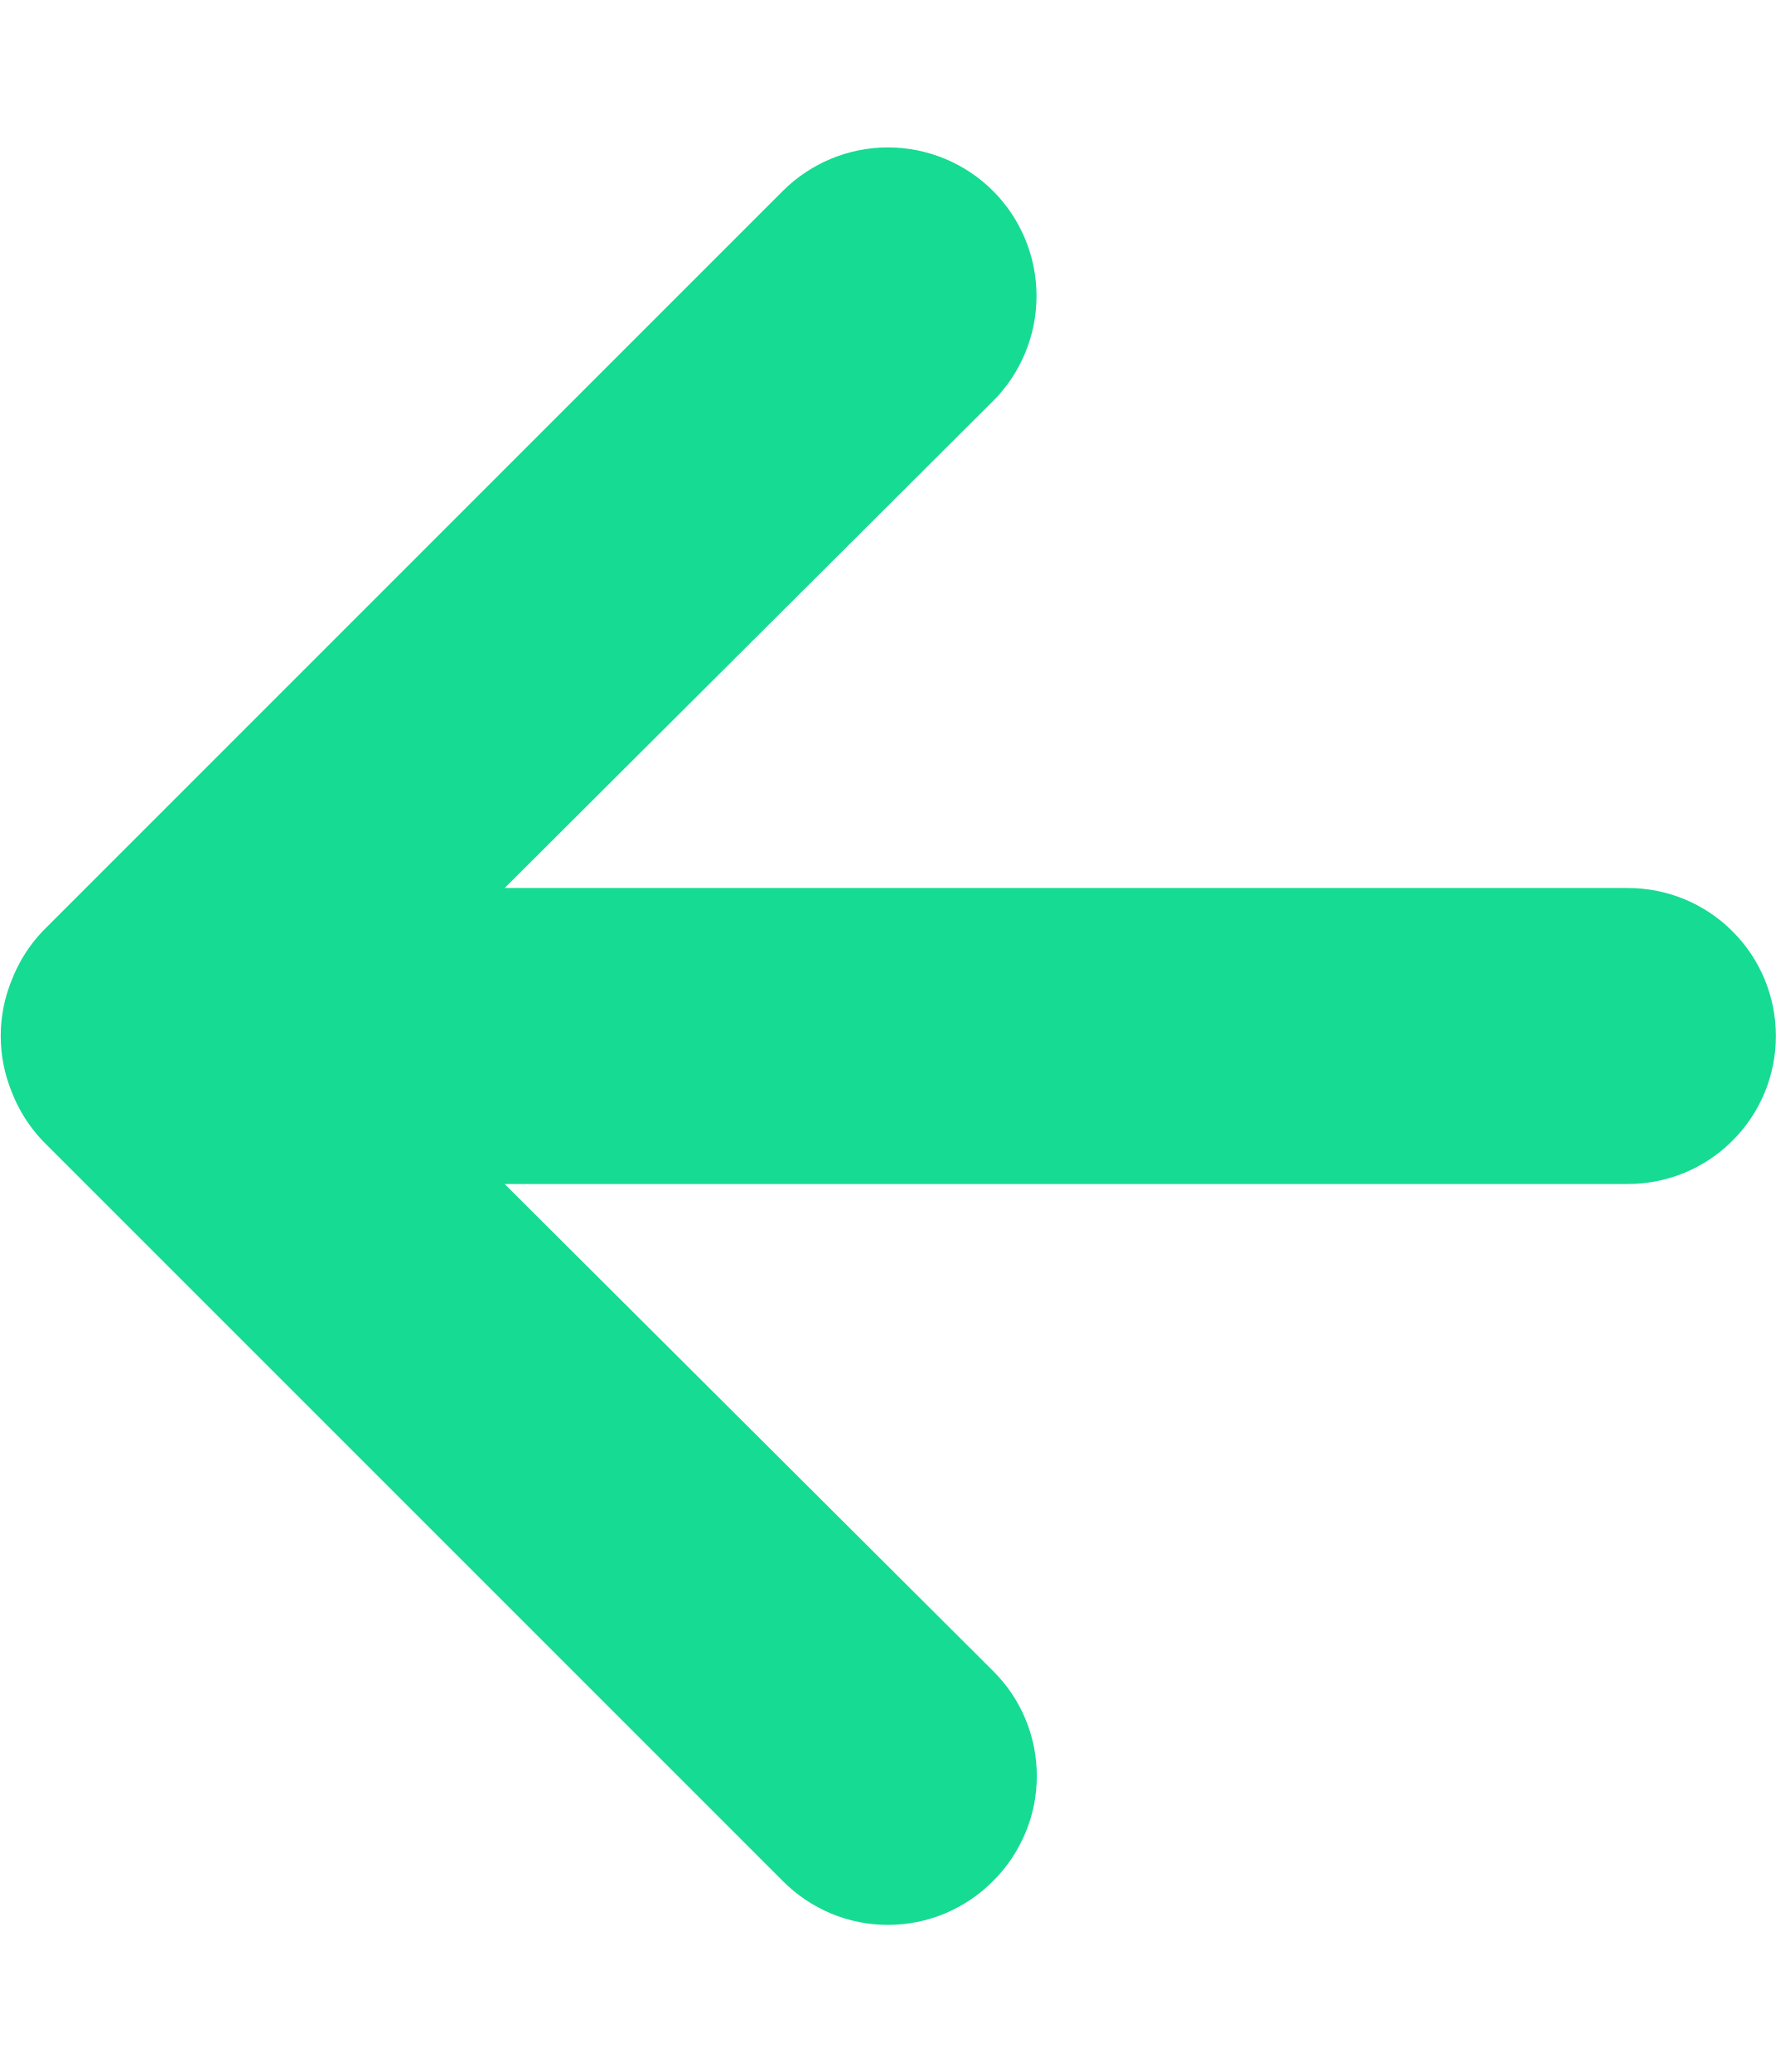
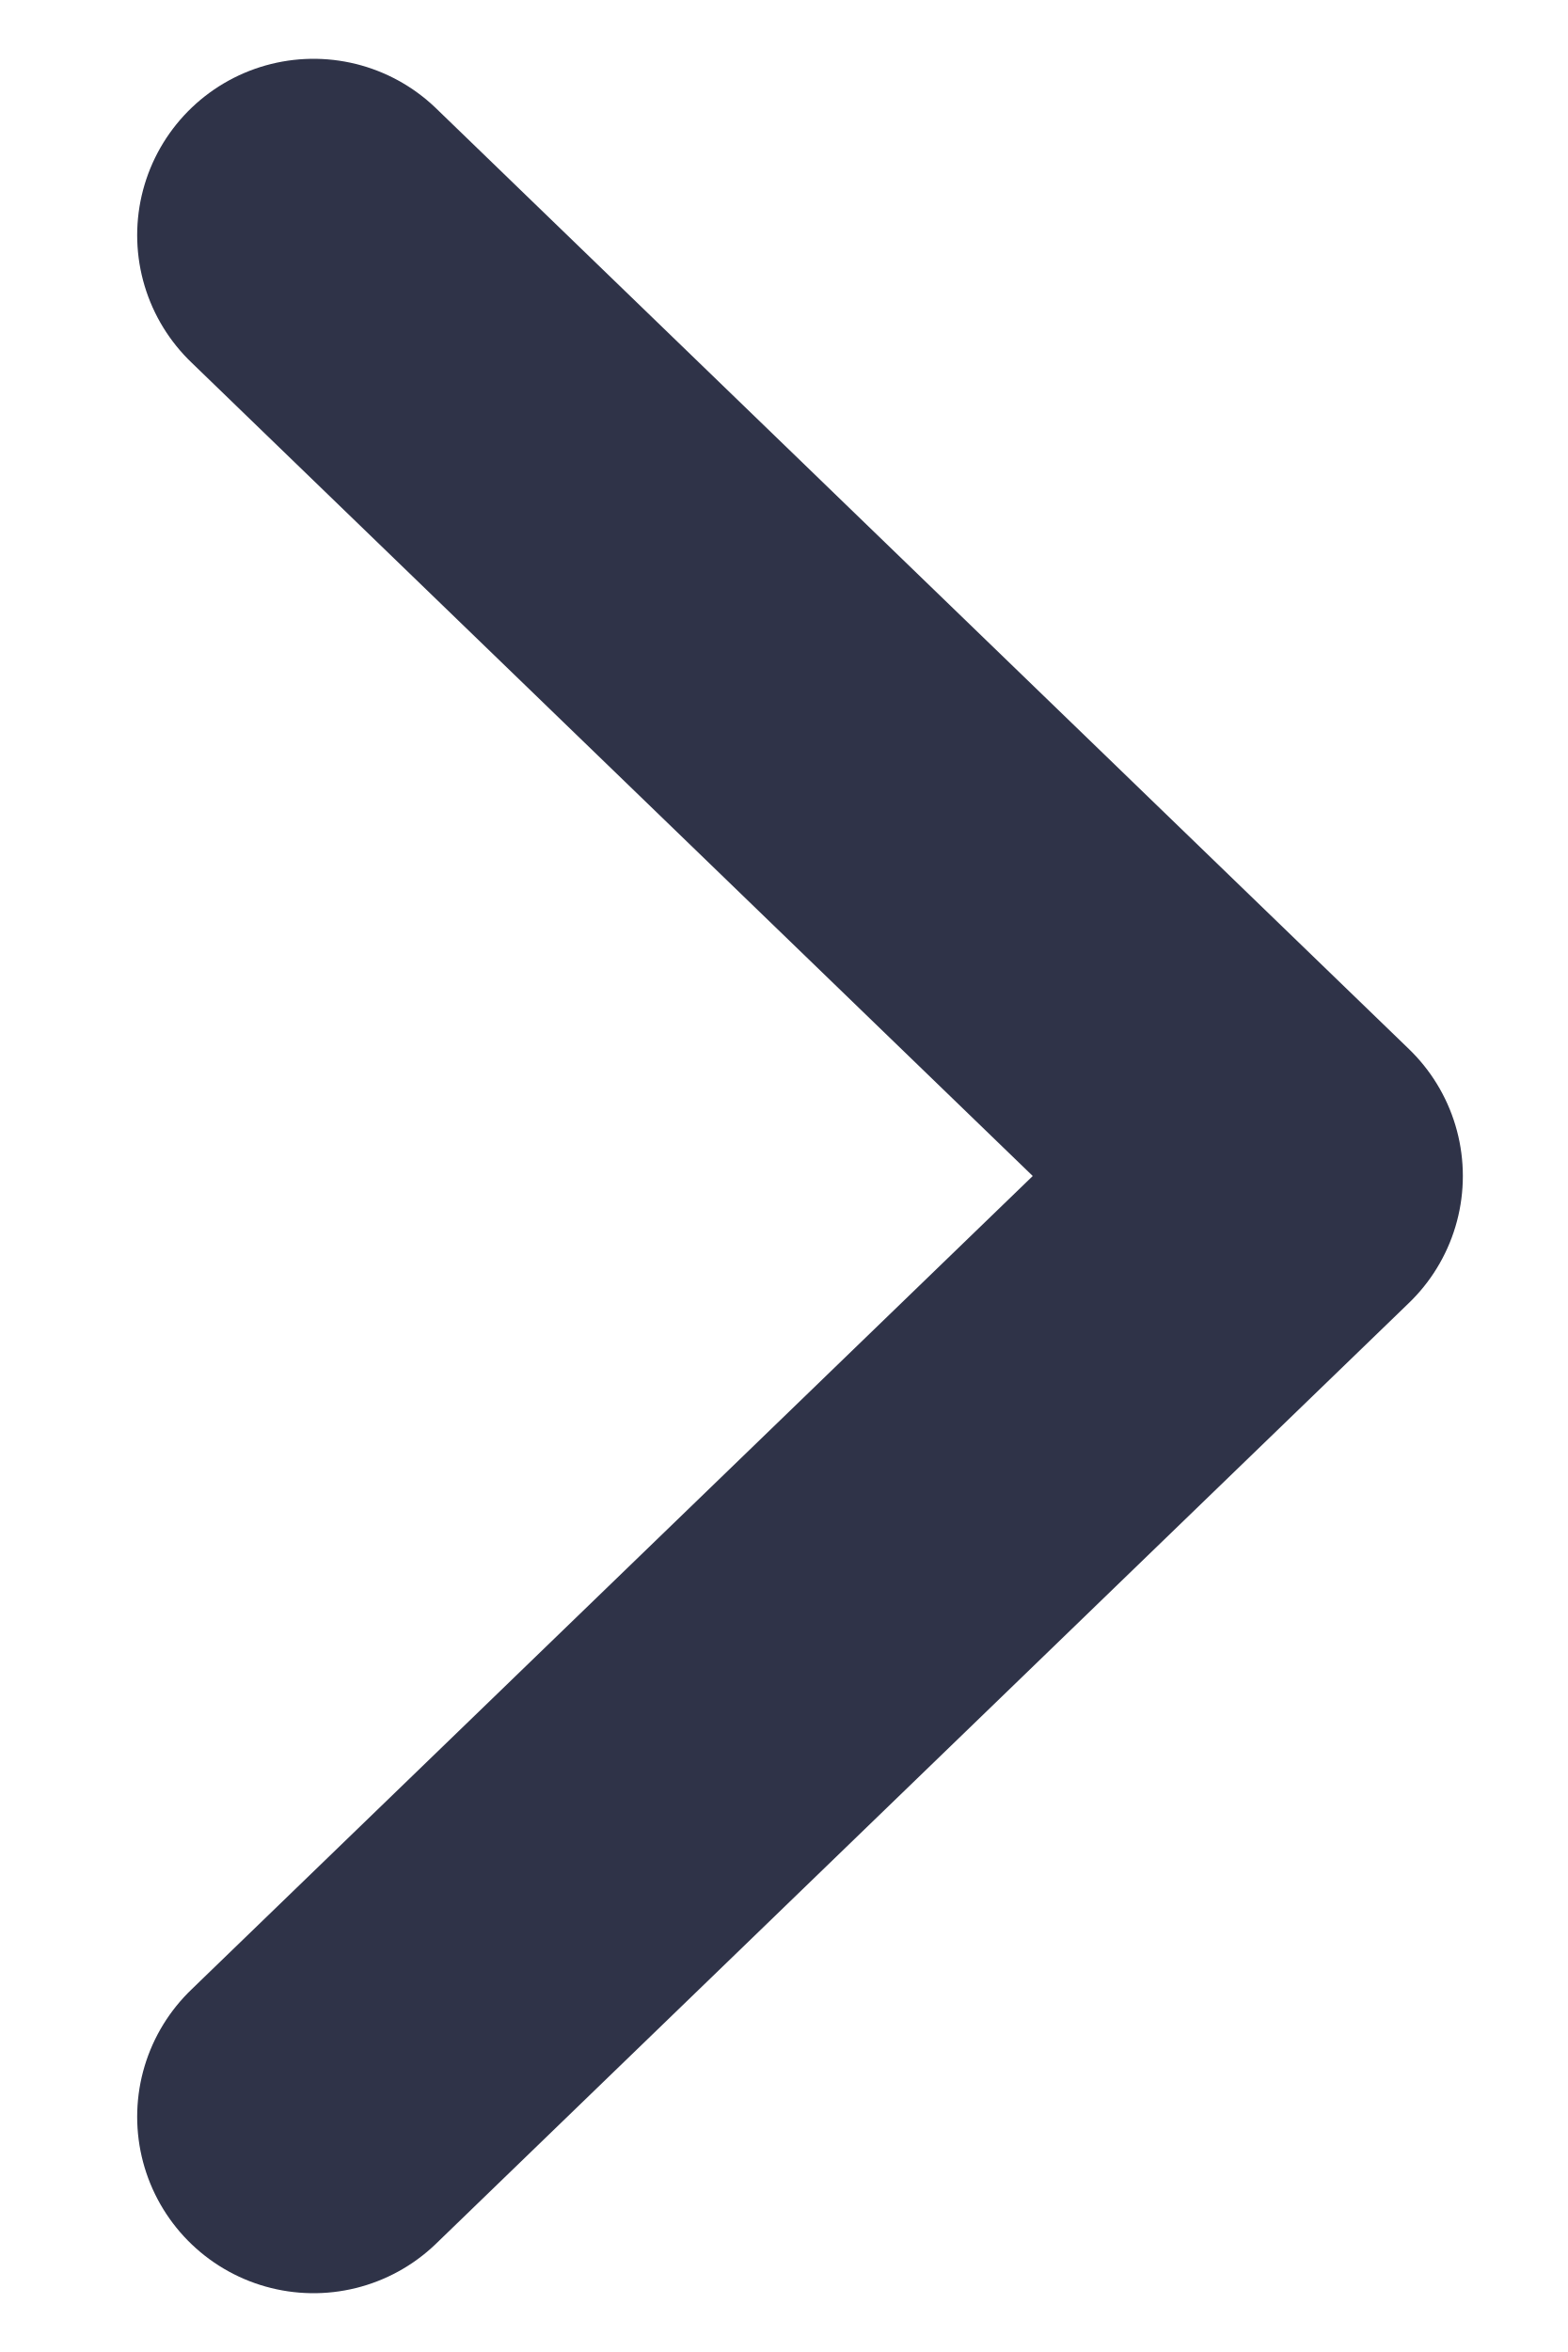
- <svg xmlns="http://www.w3.org/2000/svg" width="12" height="14" viewBox="0 0 12 14" fill="none">
-   <path d="M11 6H3.41L6.71 2.71C6.898 2.522 7.004 2.266 7.004 2C7.004 1.734 6.898 1.478 6.71 1.29C6.522 1.102 6.266 0.996 6 0.996C5.734 0.996 5.478 1.102 5.29 1.29L0.29 6.29C0.199 6.385 0.128 6.497 0.08 6.62C-0.02 6.863 -0.02 7.136 0.08 7.38C0.128 7.503 0.199 7.615 0.29 7.71L5.29 12.71C5.383 12.804 5.494 12.878 5.615 12.929C5.737 12.98 5.868 13.006 6 13.006C6.132 13.006 6.263 12.98 6.385 12.929C6.506 12.878 6.617 12.804 6.71 12.71C6.804 12.617 6.878 12.506 6.929 12.384C6.98 12.263 7.006 12.132 7.006 12C7.006 11.868 6.98 11.737 6.929 11.615C6.878 11.493 6.804 11.383 6.71 11.29L3.41 8H11C11.265 8 11.52 7.895 11.707 7.707C11.895 7.52 12 7.265 12 7C12 6.735 11.895 6.48 11.707 6.293C11.52 6.105 11.265 6 11 6Z" fill="#16db93" />
+ <svg xmlns="http://www.w3.org/2000/svg" width="8" height="12" viewBox="0 0 8 12" fill="none">
+   <path d="M1.6 1.2L6.565 6L1.6 10.8" stroke="#2F3348" stroke-width="1.8" stroke-linecap="round" stroke-linejoin="round" />
</svg>
